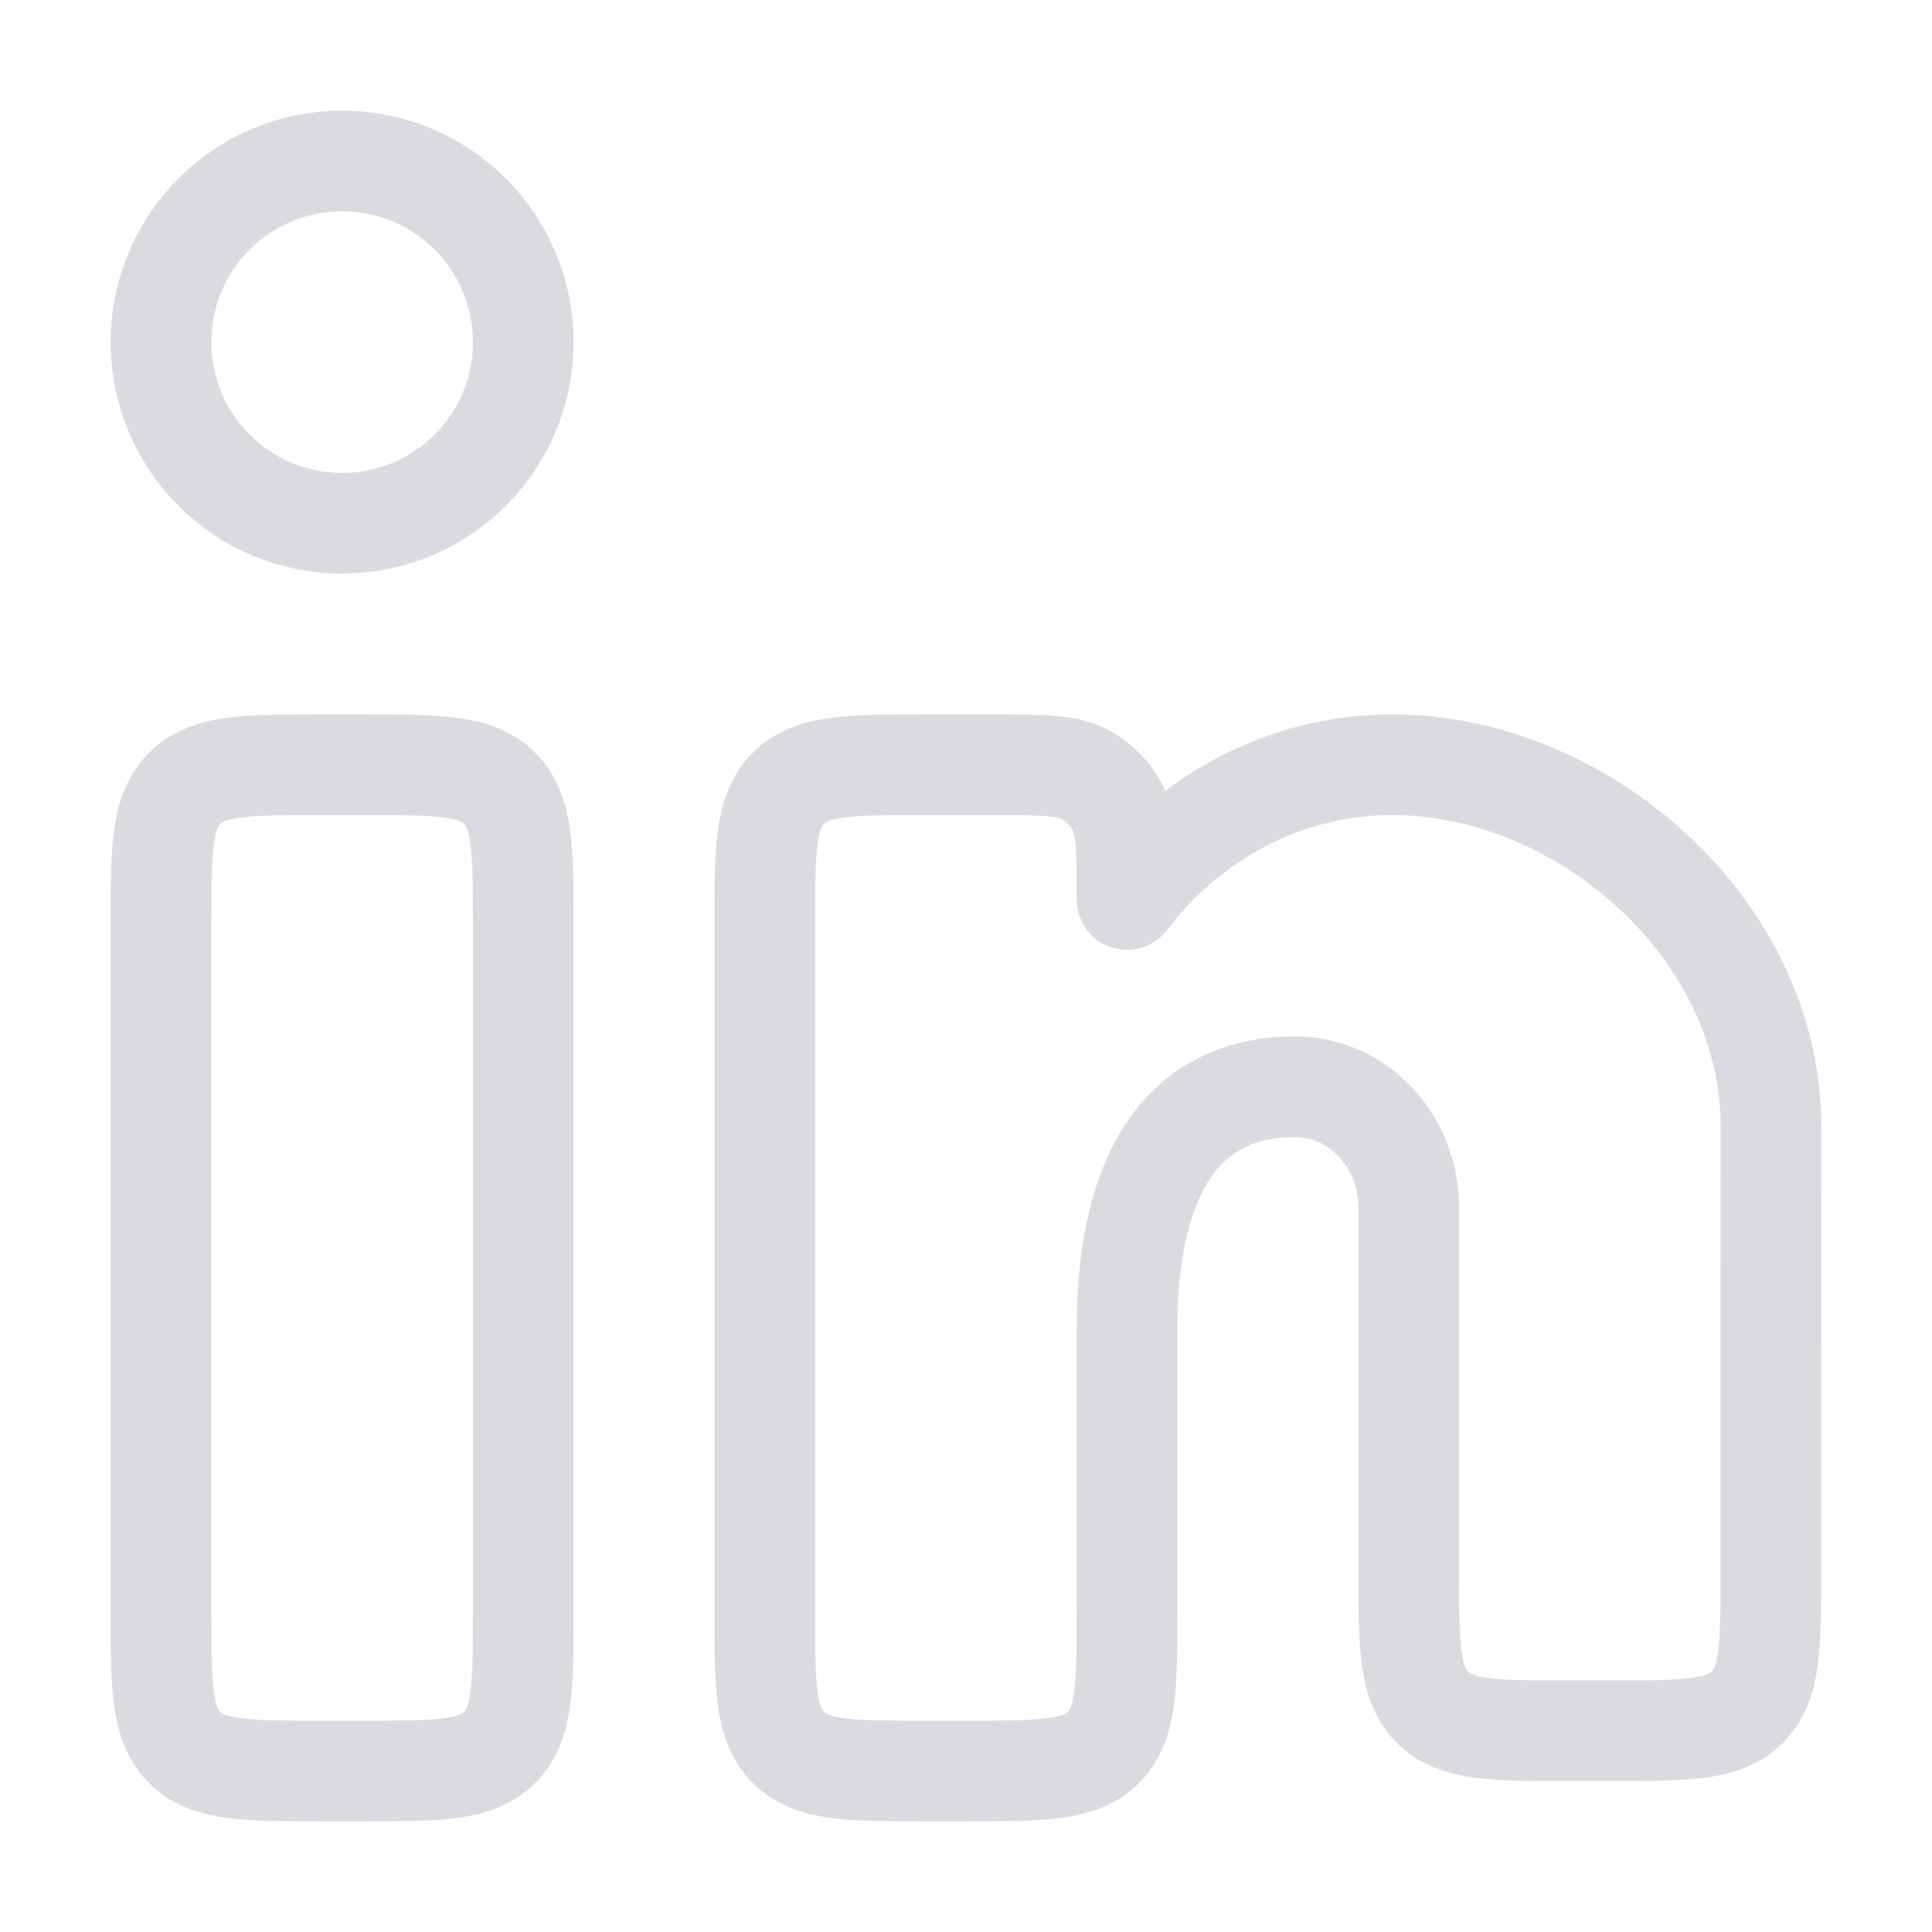
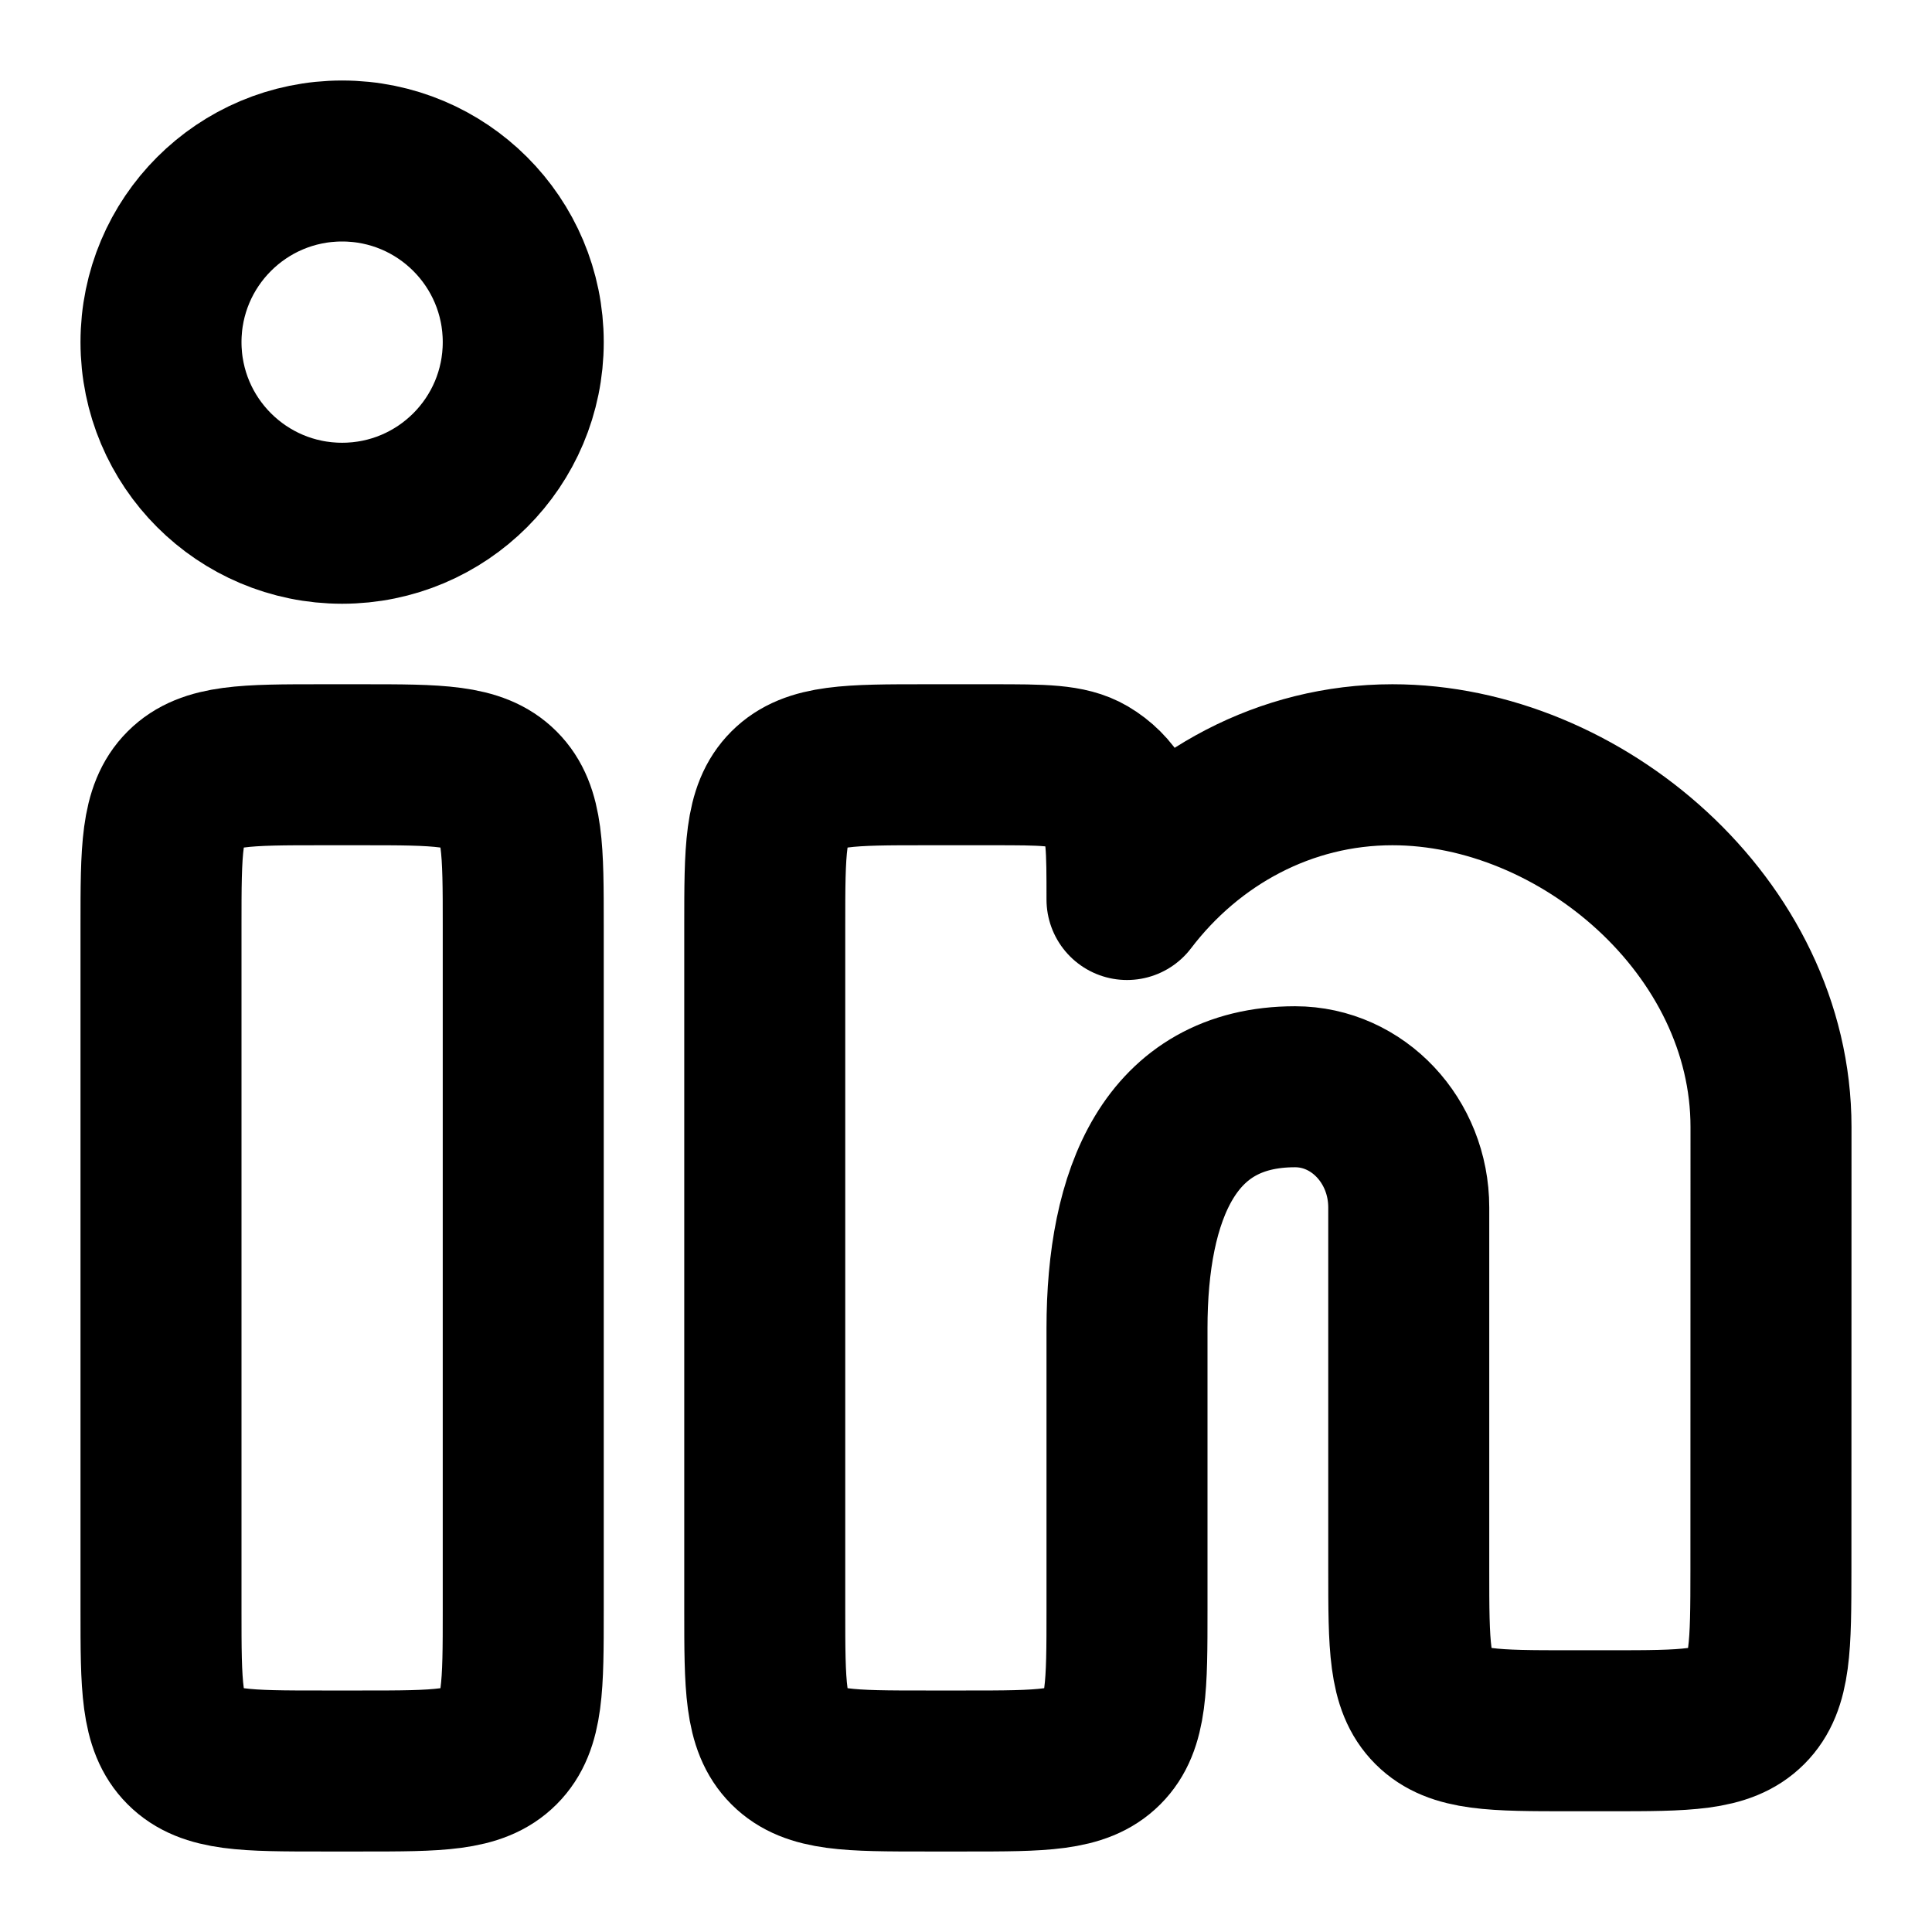
- <svg xmlns="http://www.w3.org/2000/svg" width="48" height="48" viewBox="0 0 48 48" fill="none">
-   <g opacity="0.15">
-     <path d="M9 19H8C6.114 19 5.172 19 4.586 19.586C4 20.172 4 21.114 4 23V40C4 41.886 4 42.828 4.586 43.414C5.172 44 6.114 44 8 44H9C10.886 44 11.828 44 12.414 43.414C13 42.828 13 41.886 13 40V23C13 21.114 13 20.172 12.414 19.586C11.828 19 10.886 19 9 19Z" stroke="#040438" stroke-width="2.5" />
-     <path d="M13 8.5C13 10.985 10.985 13 8.5 13C6.015 13 4 10.985 4 8.5C4 6.015 6.015 4 8.5 4C10.985 4 13 6.015 13 8.5Z" stroke="#040438" stroke-width="2.5" />
-     <path d="M24.652 19H23C21.114 19 20.172 19 19.586 19.586C19 20.172 19 21.114 19 23V40C19 41.886 19 42.828 19.586 43.414C20.172 44 21.114 44 23 44H24C25.886 44 26.828 44 27.414 43.414C28 42.828 28 41.886 28 40L28 33C28 29.687 29.056 27 32.176 27C33.735 27 35 28.343 35 30V39C35 40.886 35 41.829 35.586 42.414C36.171 43 37.114 43 39 43H39.997C41.883 43 42.825 43 43.411 42.415C43.997 41.829 43.997 40.886 43.997 39.001L44 28C44 23.03 39.273 19 34.594 19C31.93 19 29.553 20.306 28 22.348C28 21.088 28 20.458 27.726 19.99C27.553 19.694 27.306 19.447 27.01 19.274C26.542 19 25.912 19 24.652 19Z" stroke="#040438" stroke-width="2.5" stroke-linejoin="round" />
-   </g>
+ <svg xmlns="http://www.w3.org/2000/svg" viewBox="0 0 24 24" width="48" height="48" color="currentColor" fill="none" stroke="currentColor" stroke-width="2">
+   <path d="M4.5 9.5H4C3.057 9.5 2.586 9.5 2.293 9.793C2 10.086 2 10.557 2 11.5V20C2 20.943 2 21.414 2.293 21.707C2.586 22 3.057 22 4 22H4.5C5.443 22 5.914 22 6.207 21.707C6.5 21.414 6.5 20.943 6.5 20V11.5C6.5 10.557 6.5 10.086 6.207 9.793C5.914 9.5 5.443 9.5 4.5 9.5Z" />
+   <path d="M6.5 4.25C6.5 5.493 5.493 6.5 4.25 6.5C3.007 6.5 2 5.493 2 4.25C2 3.007 3.007 2 4.25 2C5.493 2 6.5 3.007 6.5 4.25Z" />
+   <path d="M12.326 9.5H11.5C10.557 9.5 10.086 9.5 9.793 9.793C9.5 10.086 9.5 10.557 9.5 11.5V20C9.5 20.943 9.5 21.414 9.793 21.707C10.086 22 10.557 22 11.5 22H12C12.943 22 13.414 22 13.707 21.707C14 21.414 14 20.943 14 20L14 16.5C14 14.843 14.528 13.5 16.088 13.5C16.868 13.5 17.5 14.172 17.5 15V19.5C17.5 20.443 17.5 20.914 17.793 21.207C18.086 21.5 18.557 21.5 19.5 21.5H19.999C20.941 21.5 21.413 21.5 21.706 21.207C21.998 20.915 21.998 20.443 21.999 19.501L22 14C22 11.515 19.636 9.5 17.297 9.5C15.965 9.5 14.777 10.153 14 11.174C14 10.544 14 10.229 13.863 9.995C13.777 9.847 13.653 9.724 13.505 9.637C13.271 9.5 12.956 9.5 12.326 9.5Z" stroke-linejoin="round" />
</svg>
